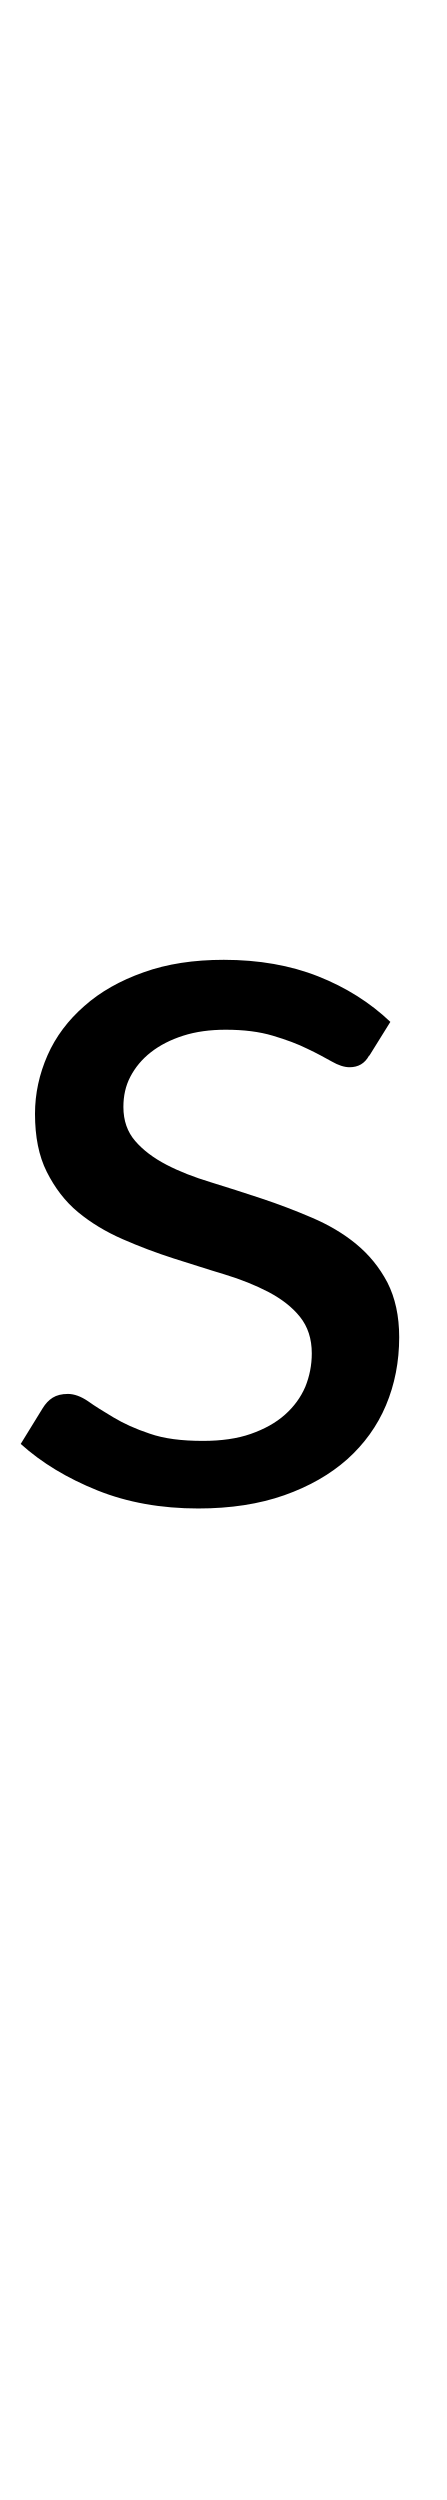
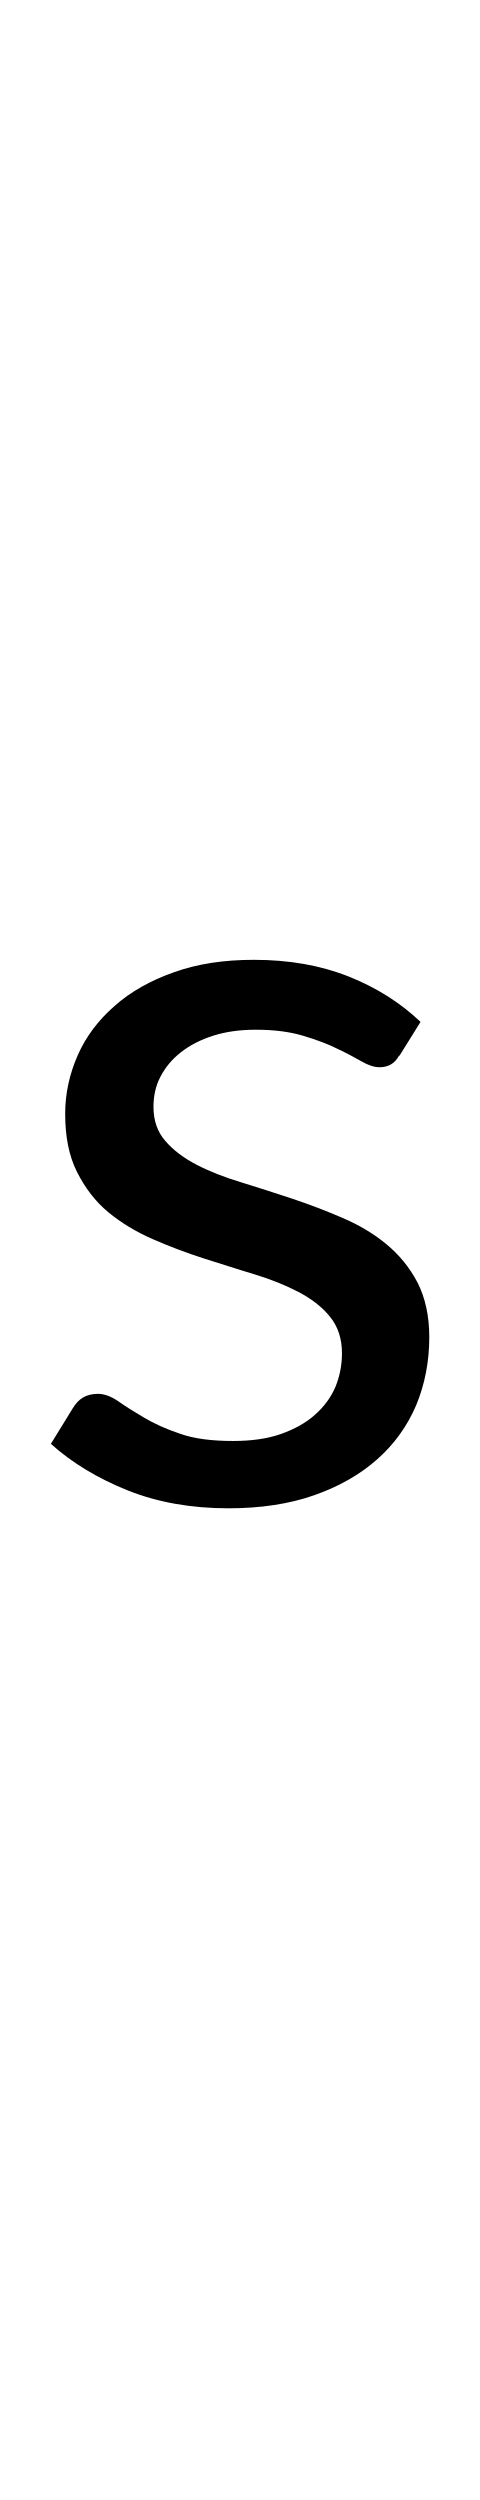
- <svg xmlns="http://www.w3.org/2000/svg" version="1.1" width="5" height="28" viewBox="0 0 5 28">
+ <svg xmlns="http://www.w3.org/2000/svg" version="1.1" id="Capa_1" x="0px" y="0px" width="5.375px" height="28px" viewBox="0 0 5.375 28" enable-background="new 0 0 5.375 28" xml:space="preserve">
  <g id="icomoon-ignore">
-     <line stroke-width="1" x1="" y1="" x2="" y2="" stroke="#449FDB" opacity="" />
+     <line fill="none" stroke="#449FDB" x1="2.688" y1="0" x2="2.688" y2="0" />
  </g>
-   <path d="M4.133 11.824c-0.048 0.087-0.12 0.129-0.218 0.129-0.059 0-0.126-0.022-0.199-0.064-0.076-0.042-0.165-0.092-0.274-0.143-0.106-0.053-0.235-0.101-0.386-0.146s-0.325-0.067-0.529-0.067c-0.176 0-0.336 0.022-0.476 0.067s-0.26 0.106-0.361 0.185-0.176 0.171-0.23 0.274-0.078 0.216-0.078 0.339c0 0.154 0.045 0.28 0.132 0.381s0.204 0.19 0.35 0.266c0.146 0.076 0.311 0.14 0.496 0.196s0.372 0.118 0.568 0.182c0.193 0.064 0.384 0.137 0.568 0.216s0.35 0.176 0.493 0.294 0.26 0.26 0.35 0.431c0.087 0.171 0.132 0.375 0.132 0.613 0 0.274-0.050 0.529-0.148 0.762s-0.244 0.434-0.434 0.605c-0.193 0.171-0.428 0.305-0.706 0.403s-0.599 0.148-0.963 0.148c-0.414 0-0.792-0.067-1.128-0.202s-0.624-0.308-0.86-0.521l0.246-0.4c0.031-0.050 0.067-0.090 0.112-0.118s0.101-0.042 0.171-0.042 0.146 0.028 0.224 0.081c0.078 0.056 0.174 0.115 0.286 0.182s0.246 0.129 0.406 0.182c0.16 0.056 0.358 0.081 0.596 0.081 0.204 0 0.384-0.025 0.535-0.078s0.28-0.123 0.384-0.216c0.101-0.090 0.176-0.193 0.227-0.311 0.048-0.118 0.073-0.244 0.073-0.375 0-0.165-0.045-0.3-0.132-0.409s-0.204-0.199-0.35-0.277c-0.146-0.076-0.311-0.143-0.496-0.199-0.188-0.056-0.375-0.118-0.571-0.179-0.193-0.062-0.384-0.134-0.571-0.216s-0.353-0.182-0.498-0.302-0.26-0.272-0.35-0.451c-0.090-0.179-0.132-0.395-0.132-0.65 0-0.227 0.048-0.445 0.14-0.655s0.232-0.395 0.412-0.552c0.179-0.16 0.403-0.286 0.664-0.378 0.263-0.095 0.563-0.14 0.899-0.14 0.392 0 0.745 0.062 1.056 0.185s0.582 0.294 0.809 0.51l-0.235 0.378z" opacity="1" visibility="false" fill="#000000" />
+   <path d="M4.469,11.824c-0.048,0.087-0.119,0.129-0.218,0.129c-0.06,0-0.126-0.022-0.199-0.064c-0.075-0.042-0.165-0.092-0.274-0.143  c-0.105-0.053-0.234-0.101-0.385-0.146c-0.151-0.045-0.325-0.067-0.529-0.067c-0.176,0-0.336,0.022-0.477,0.067  c-0.14,0.045-0.26,0.106-0.36,0.185c-0.102,0.079-0.176,0.171-0.23,0.274c-0.054,0.103-0.078,0.216-0.078,0.339  c0,0.154,0.045,0.28,0.133,0.381c0.087,0.101,0.203,0.19,0.35,0.266c0.146,0.076,0.311,0.14,0.496,0.196  c0.185,0.056,0.372,0.118,0.568,0.182c0.192,0.064,0.384,0.137,0.567,0.216c0.184,0.079,0.35,0.176,0.492,0.294  c0.144,0.118,0.261,0.26,0.351,0.431c0.087,0.171,0.132,0.375,0.132,0.612c0,0.274-0.05,0.529-0.147,0.763  c-0.099,0.233-0.244,0.434-0.435,0.604c-0.193,0.172-0.428,0.305-0.705,0.403c-0.278,0.098-0.6,0.147-0.963,0.147  c-0.414,0-0.792-0.066-1.129-0.201c-0.336-0.135-0.624-0.309-0.859-0.521l0.246-0.4c0.03-0.049,0.066-0.09,0.111-0.117  c0.045-0.028,0.102-0.043,0.172-0.043c0.069,0,0.146,0.029,0.224,0.082c0.078,0.056,0.174,0.115,0.286,0.182  c0.111,0.066,0.246,0.129,0.405,0.182c0.16,0.057,0.358,0.082,0.597,0.082c0.204,0,0.384-0.025,0.535-0.078  c0.15-0.054,0.279-0.123,0.383-0.217c0.102-0.09,0.177-0.193,0.228-0.311c0.048-0.118,0.073-0.244,0.073-0.375  c0-0.165-0.045-0.301-0.133-0.409c-0.086-0.108-0.203-0.199-0.35-0.277c-0.146-0.076-0.311-0.143-0.495-0.199  c-0.188-0.056-0.375-0.118-0.571-0.179c-0.193-0.062-0.384-0.134-0.571-0.216c-0.187-0.082-0.353-0.182-0.498-0.302  c-0.145-0.12-0.26-0.272-0.35-0.451s-0.132-0.395-0.132-0.65c0-0.227,0.048-0.445,0.14-0.655c0.092-0.21,0.232-0.395,0.412-0.552  c0.179-0.16,0.403-0.286,0.664-0.378c0.263-0.095,0.562-0.14,0.898-0.14c0.393,0,0.745,0.062,1.056,0.185  c0.312,0.123,0.582,0.294,0.81,0.51l-0.235,0.378L4.469,11.824z" />
</svg>
